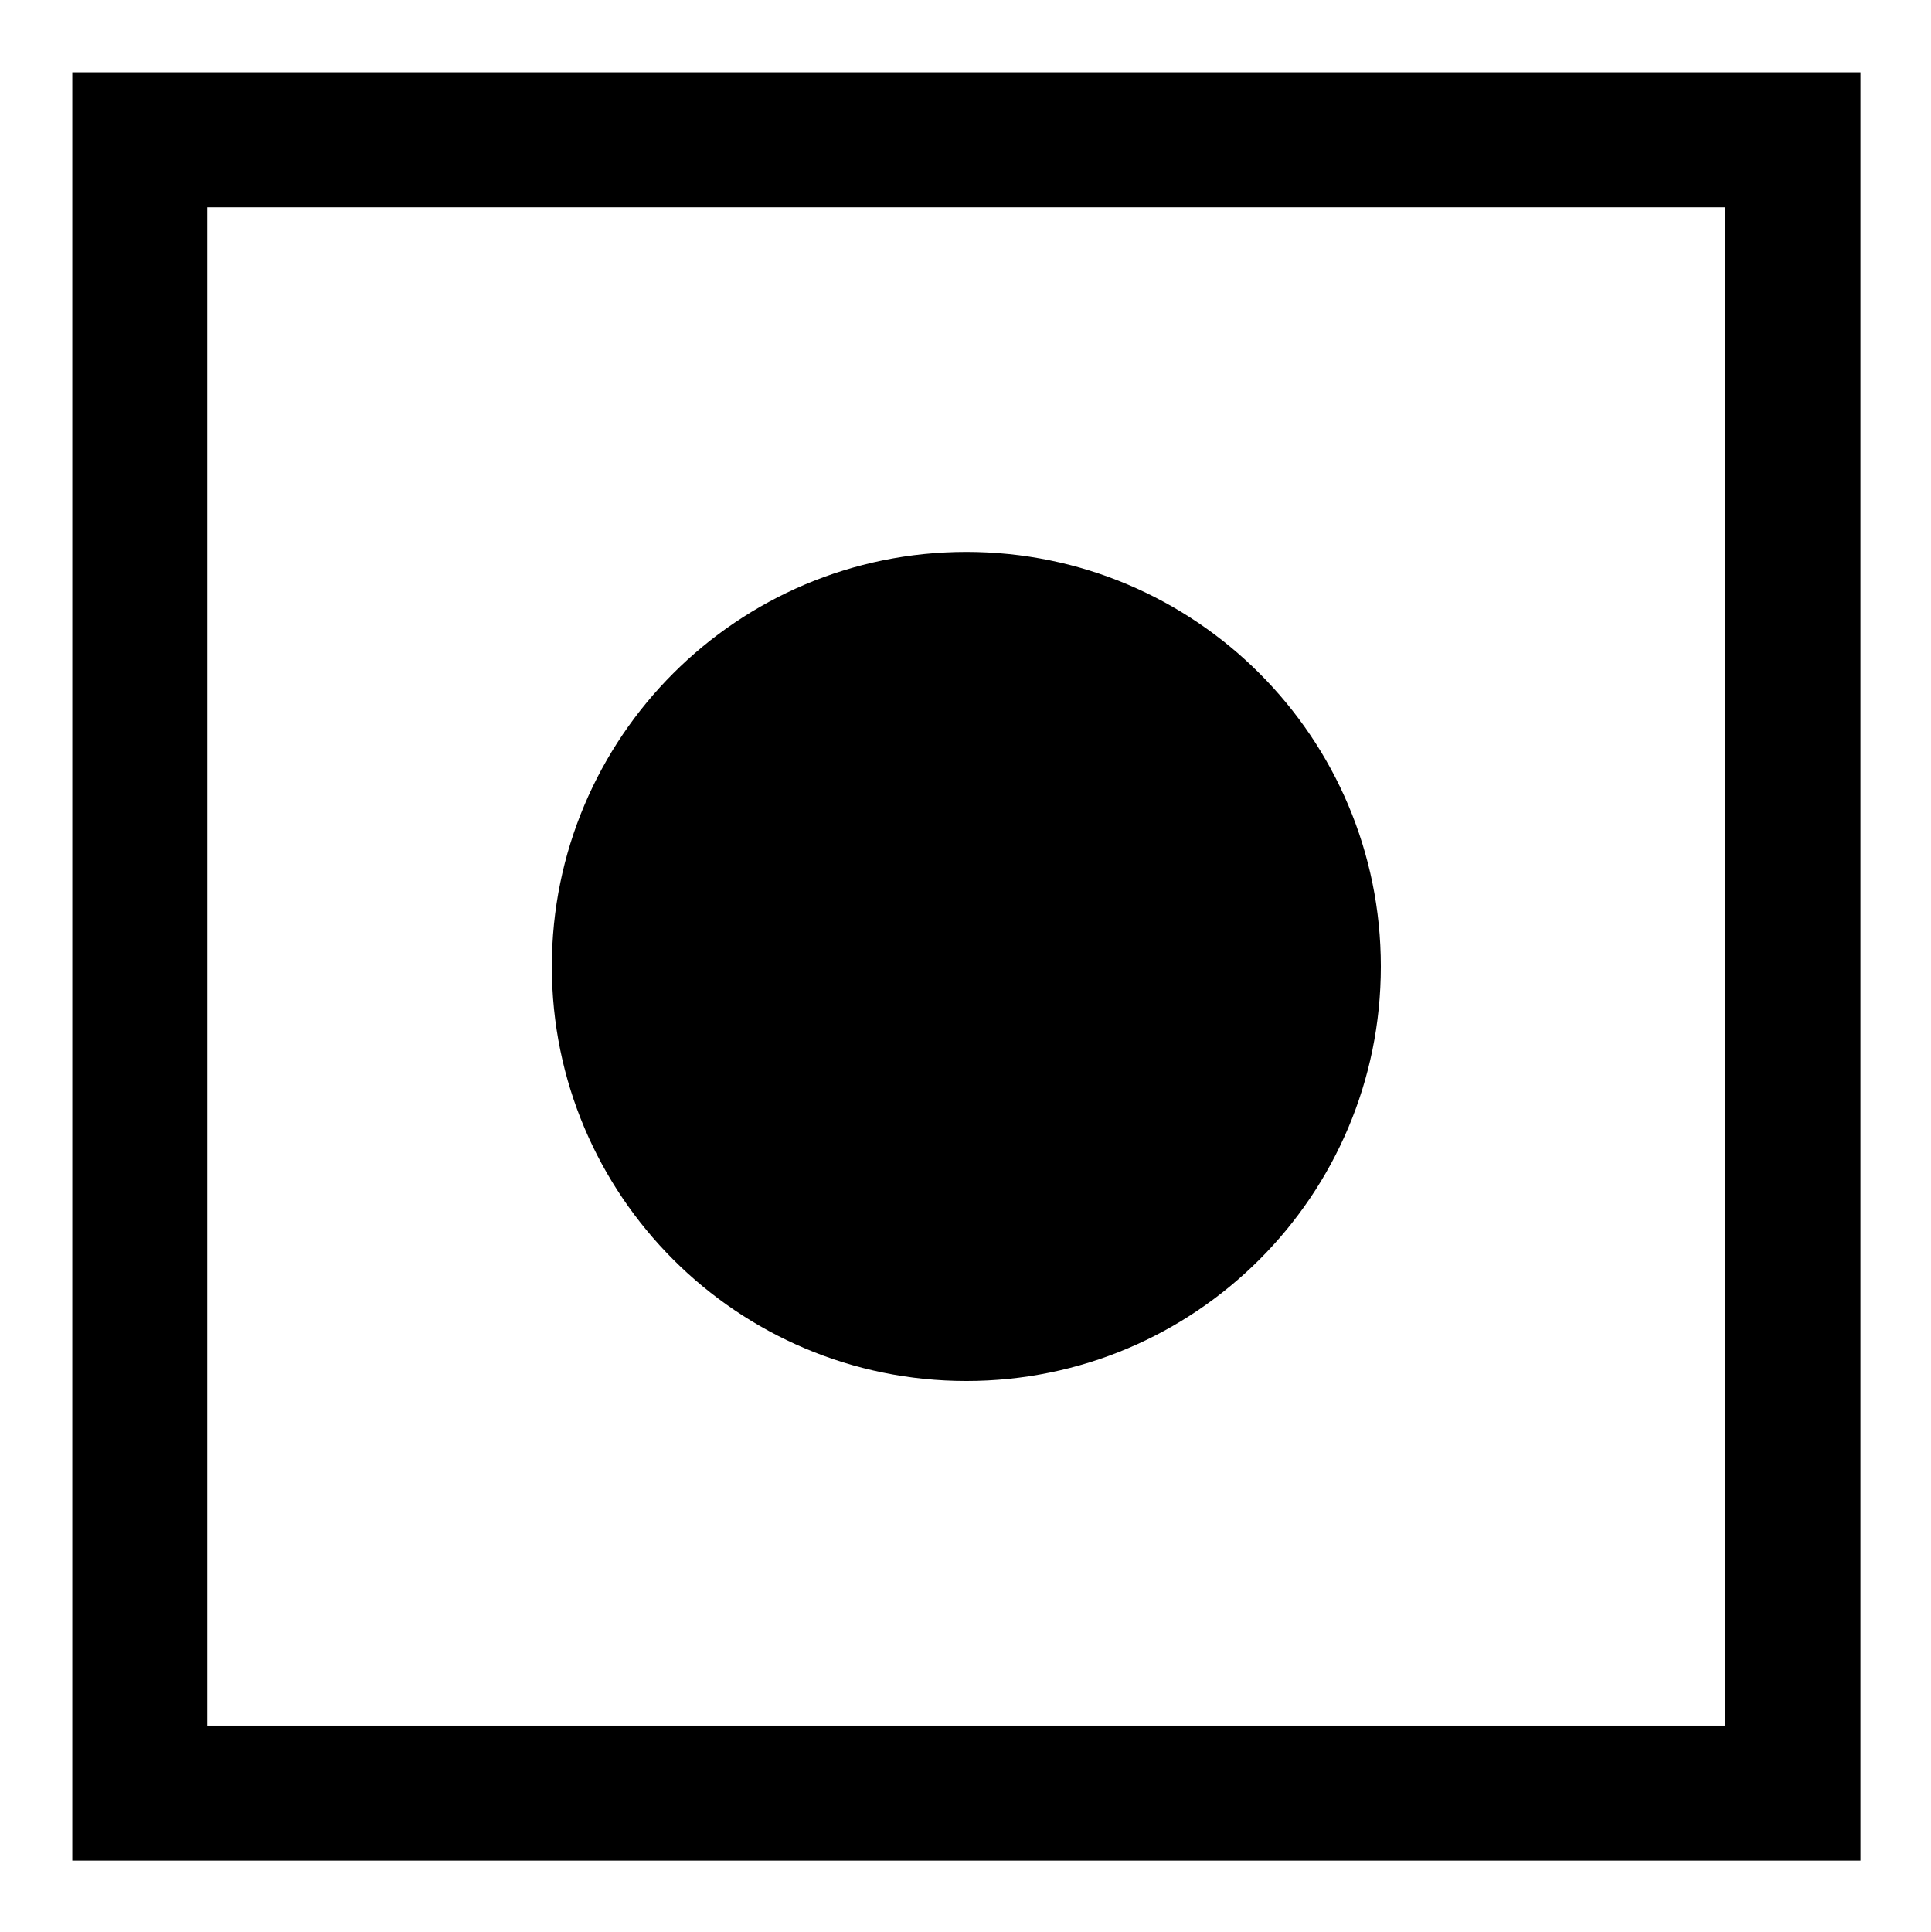
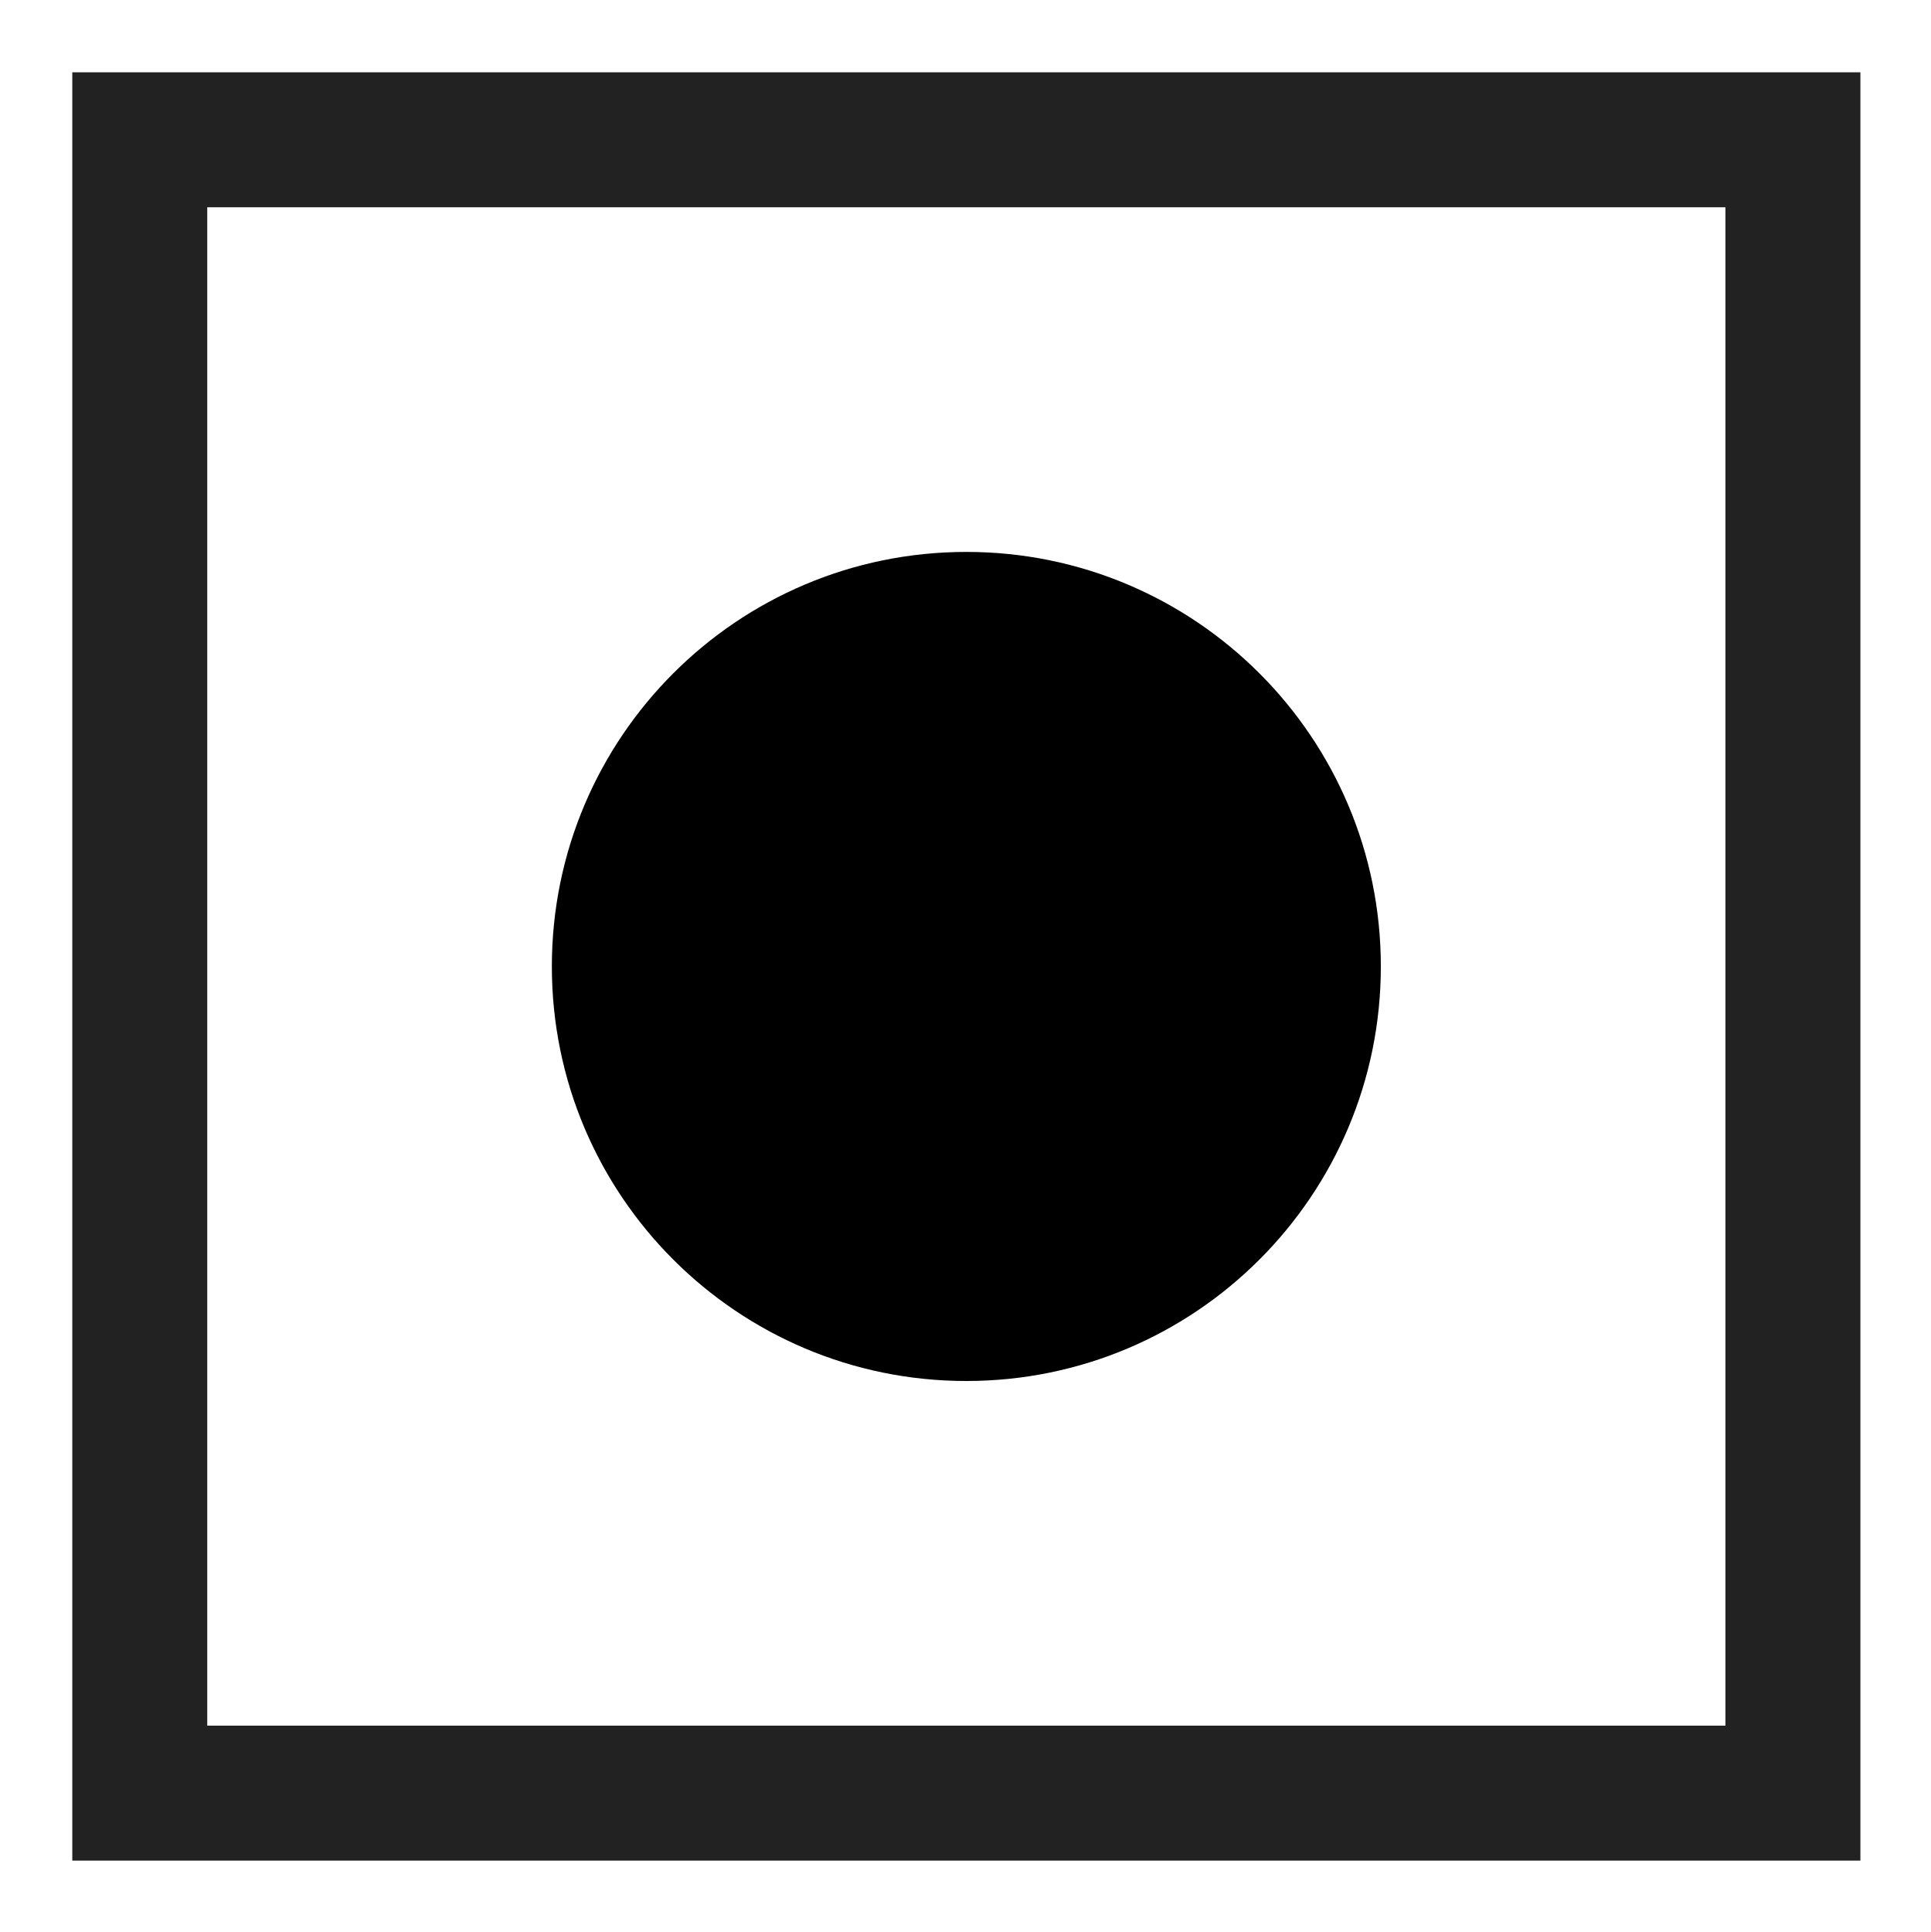
<svg xmlns="http://www.w3.org/2000/svg" version="1.1" id="Layer_1" x="0px" y="0px" width="400.56px" height="400.81px" viewBox="0 0 400.56 400.81" enable-background="new 0 0 400.56 400.81" xml:space="preserve">
  <g id="inpin">
-     <rect x="29" y="29" fill="none" stroke="#000" stroke-width="28" stroke-miterlimit="10" width="343" height="343" />
+     <rect x="29" y="29" fill="none" stroke="#222" stroke-width="28" stroke-miterlimit="10" width="343" height="343" />
    <path fill="#000" d="M286.5,200.5c0,47.498-38.504,86-86,86c-47.496,0-86-38.502-86-86c0-47.496,38.504-86,86-86   C247.996,114.5,286.5,153.003,286.5,200.5" />
  </g>
</svg>
